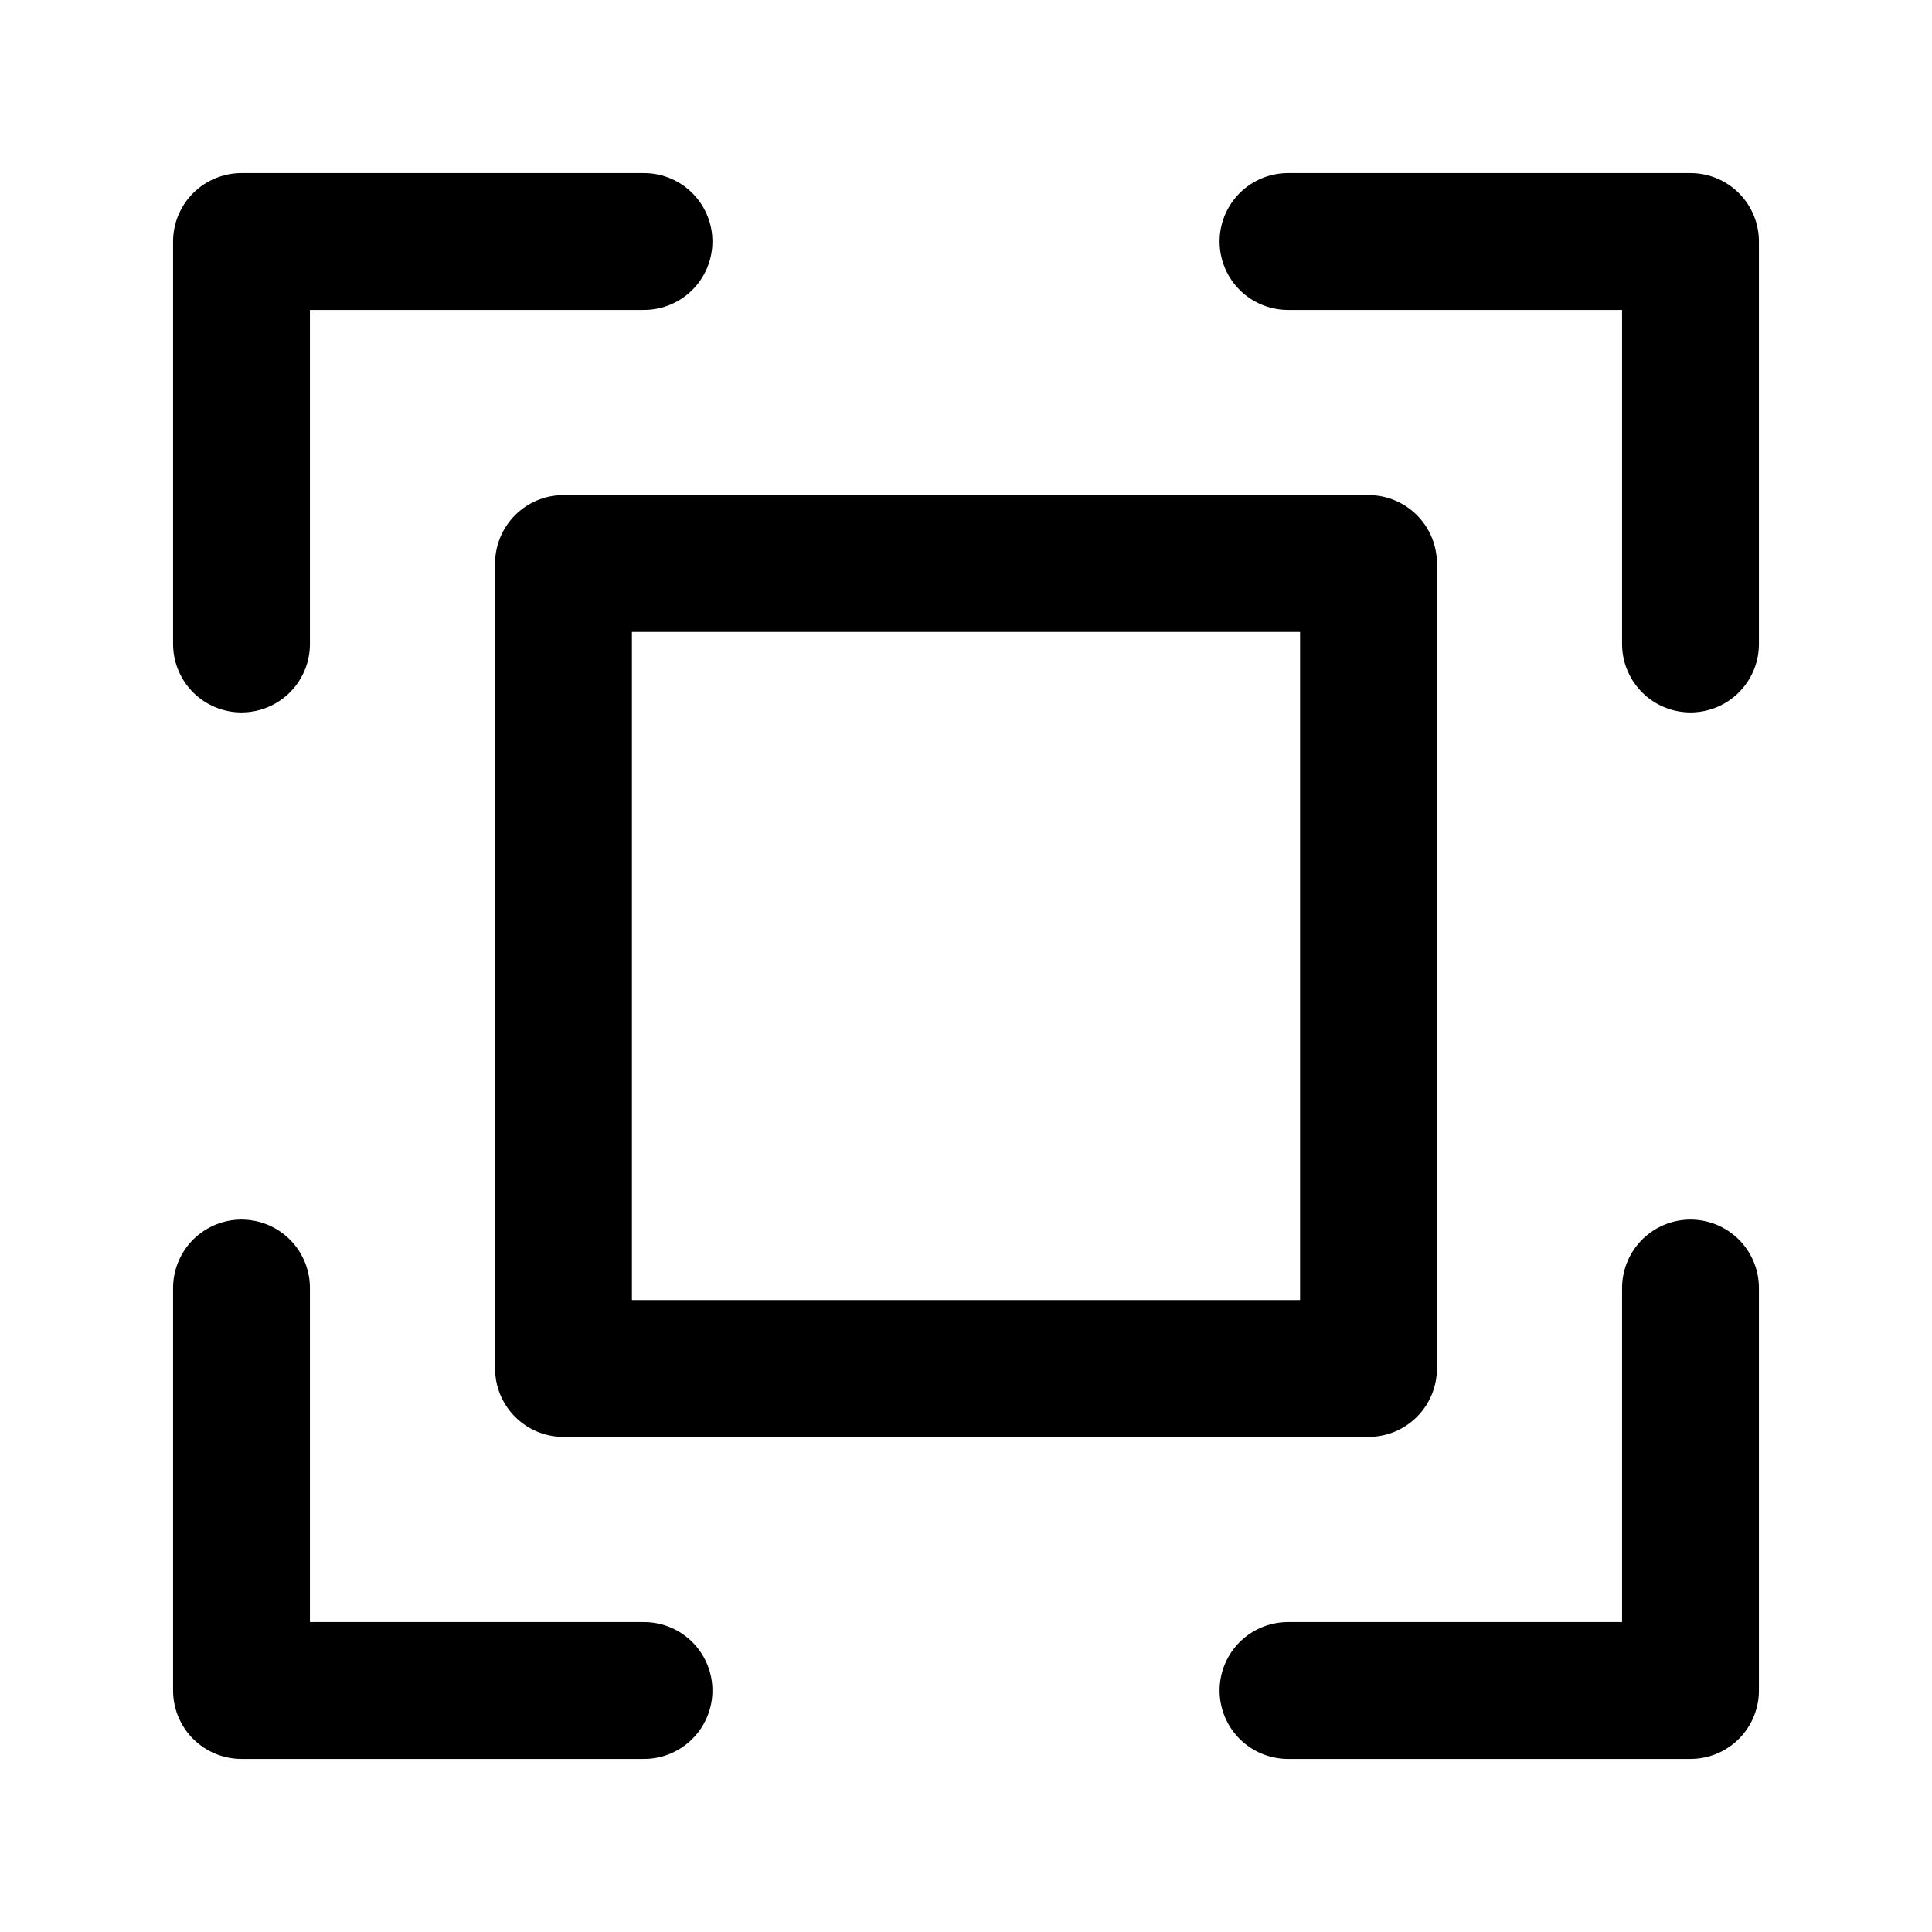
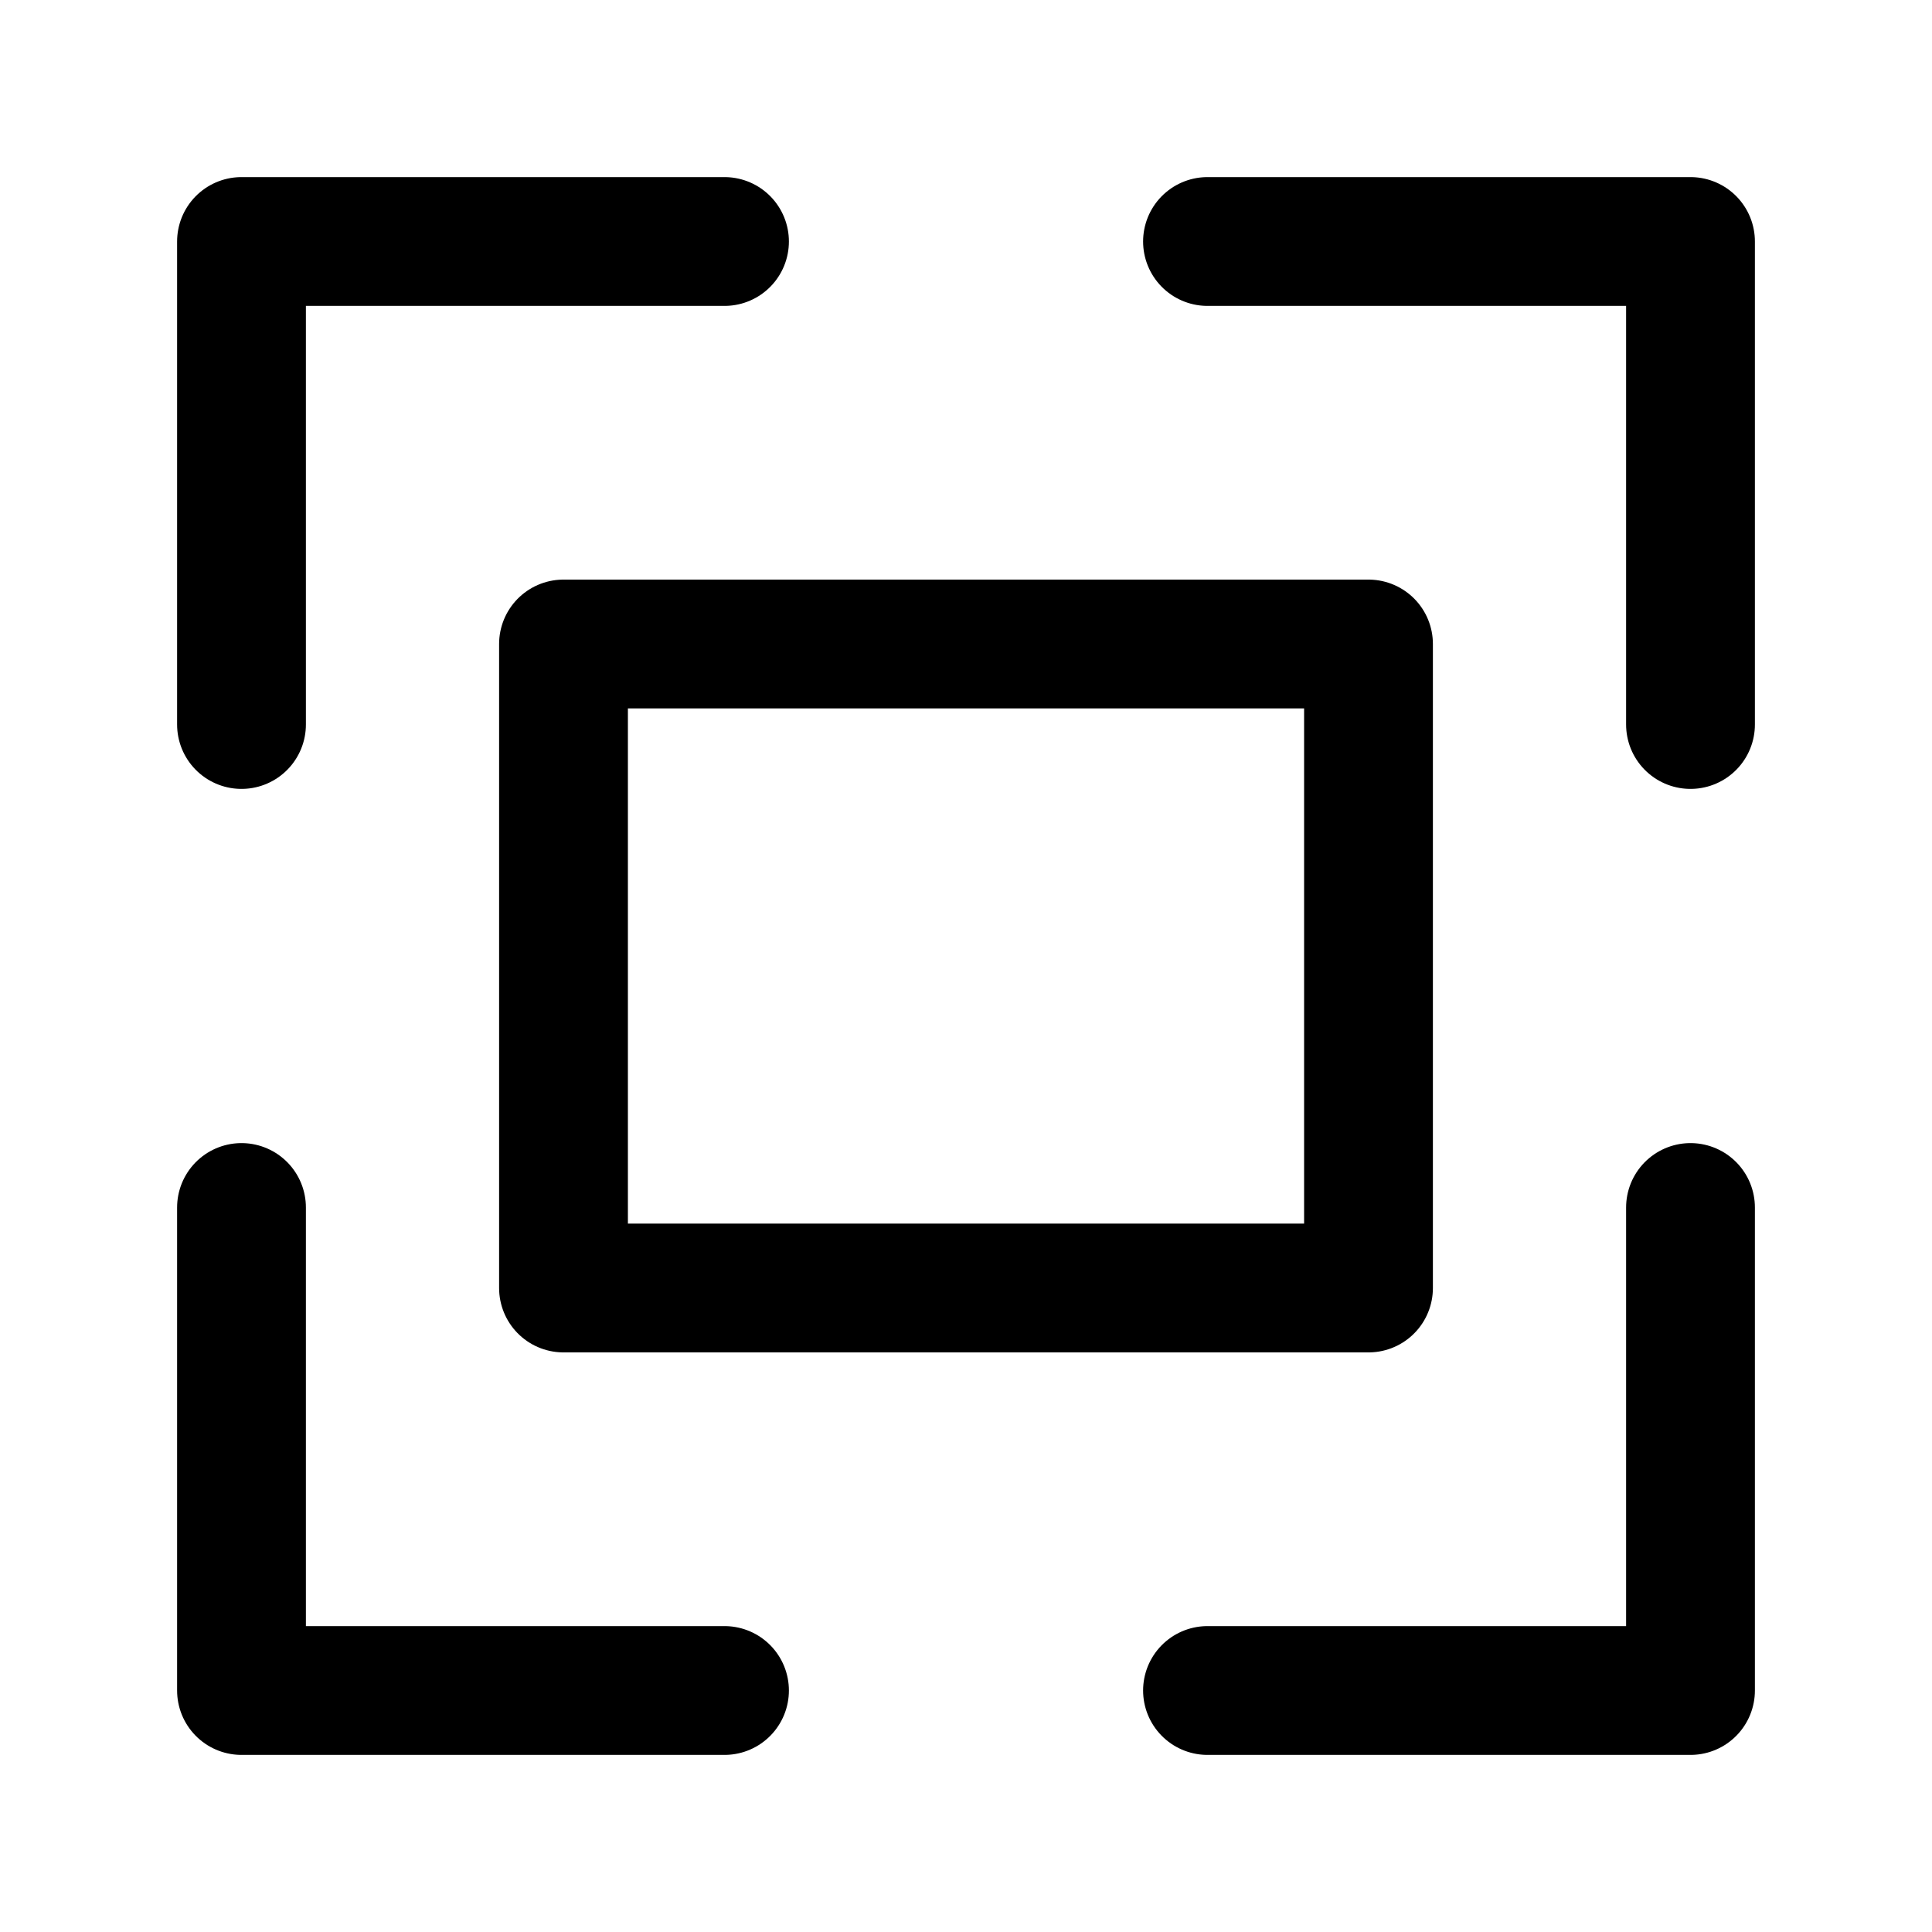
<svg xmlns="http://www.w3.org/2000/svg" width="24" height="24" viewBox="0 0 24 24">
-   <path d="M8 3H3v5 M16 3h5v5 M3 16v5h5 M21 16v5h-5 M7 7h10v10H7z" fill="none" stroke="#000000" stroke-width="1.7" stroke-linecap="round" stroke-linejoin="round" />
+   <path d="M3 9V3h6m6 0h6v6M3 15v6h6m6 0h6v-6M7 8h10v8H7Z" fill="none" stroke="#000000" stroke-width="1.6" stroke-linecap="round" stroke-linejoin="round" />
</svg>
